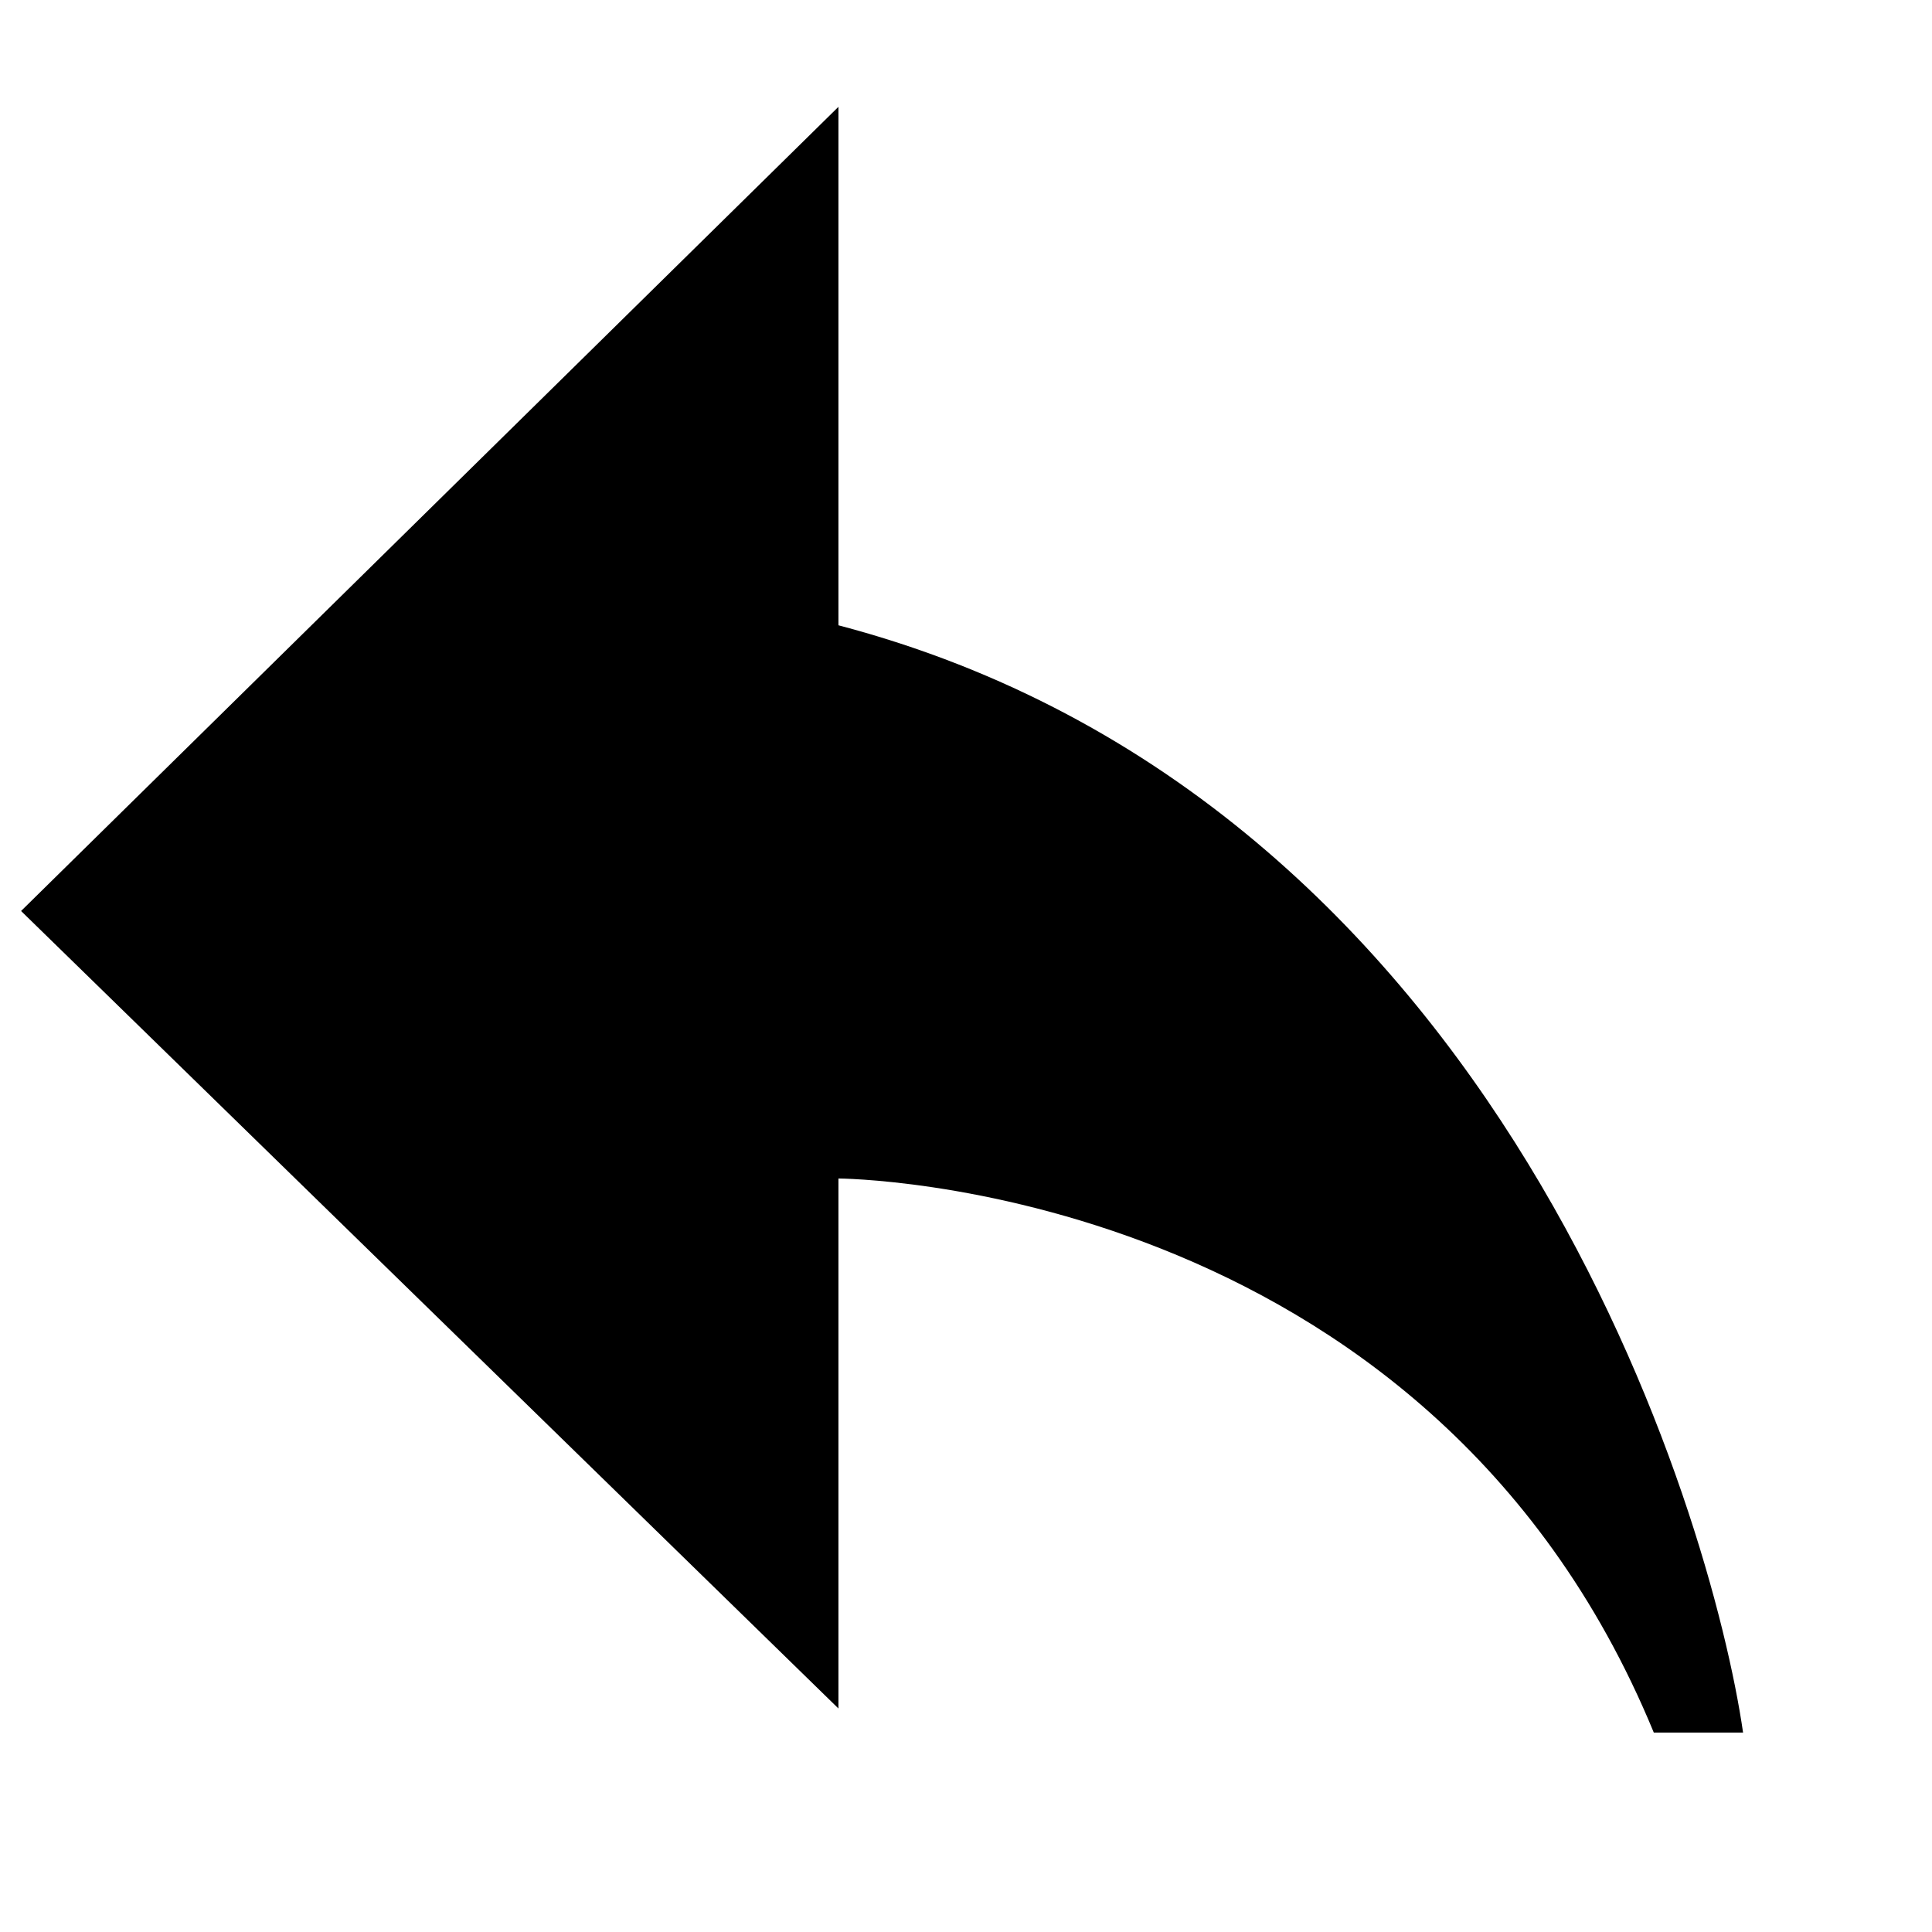
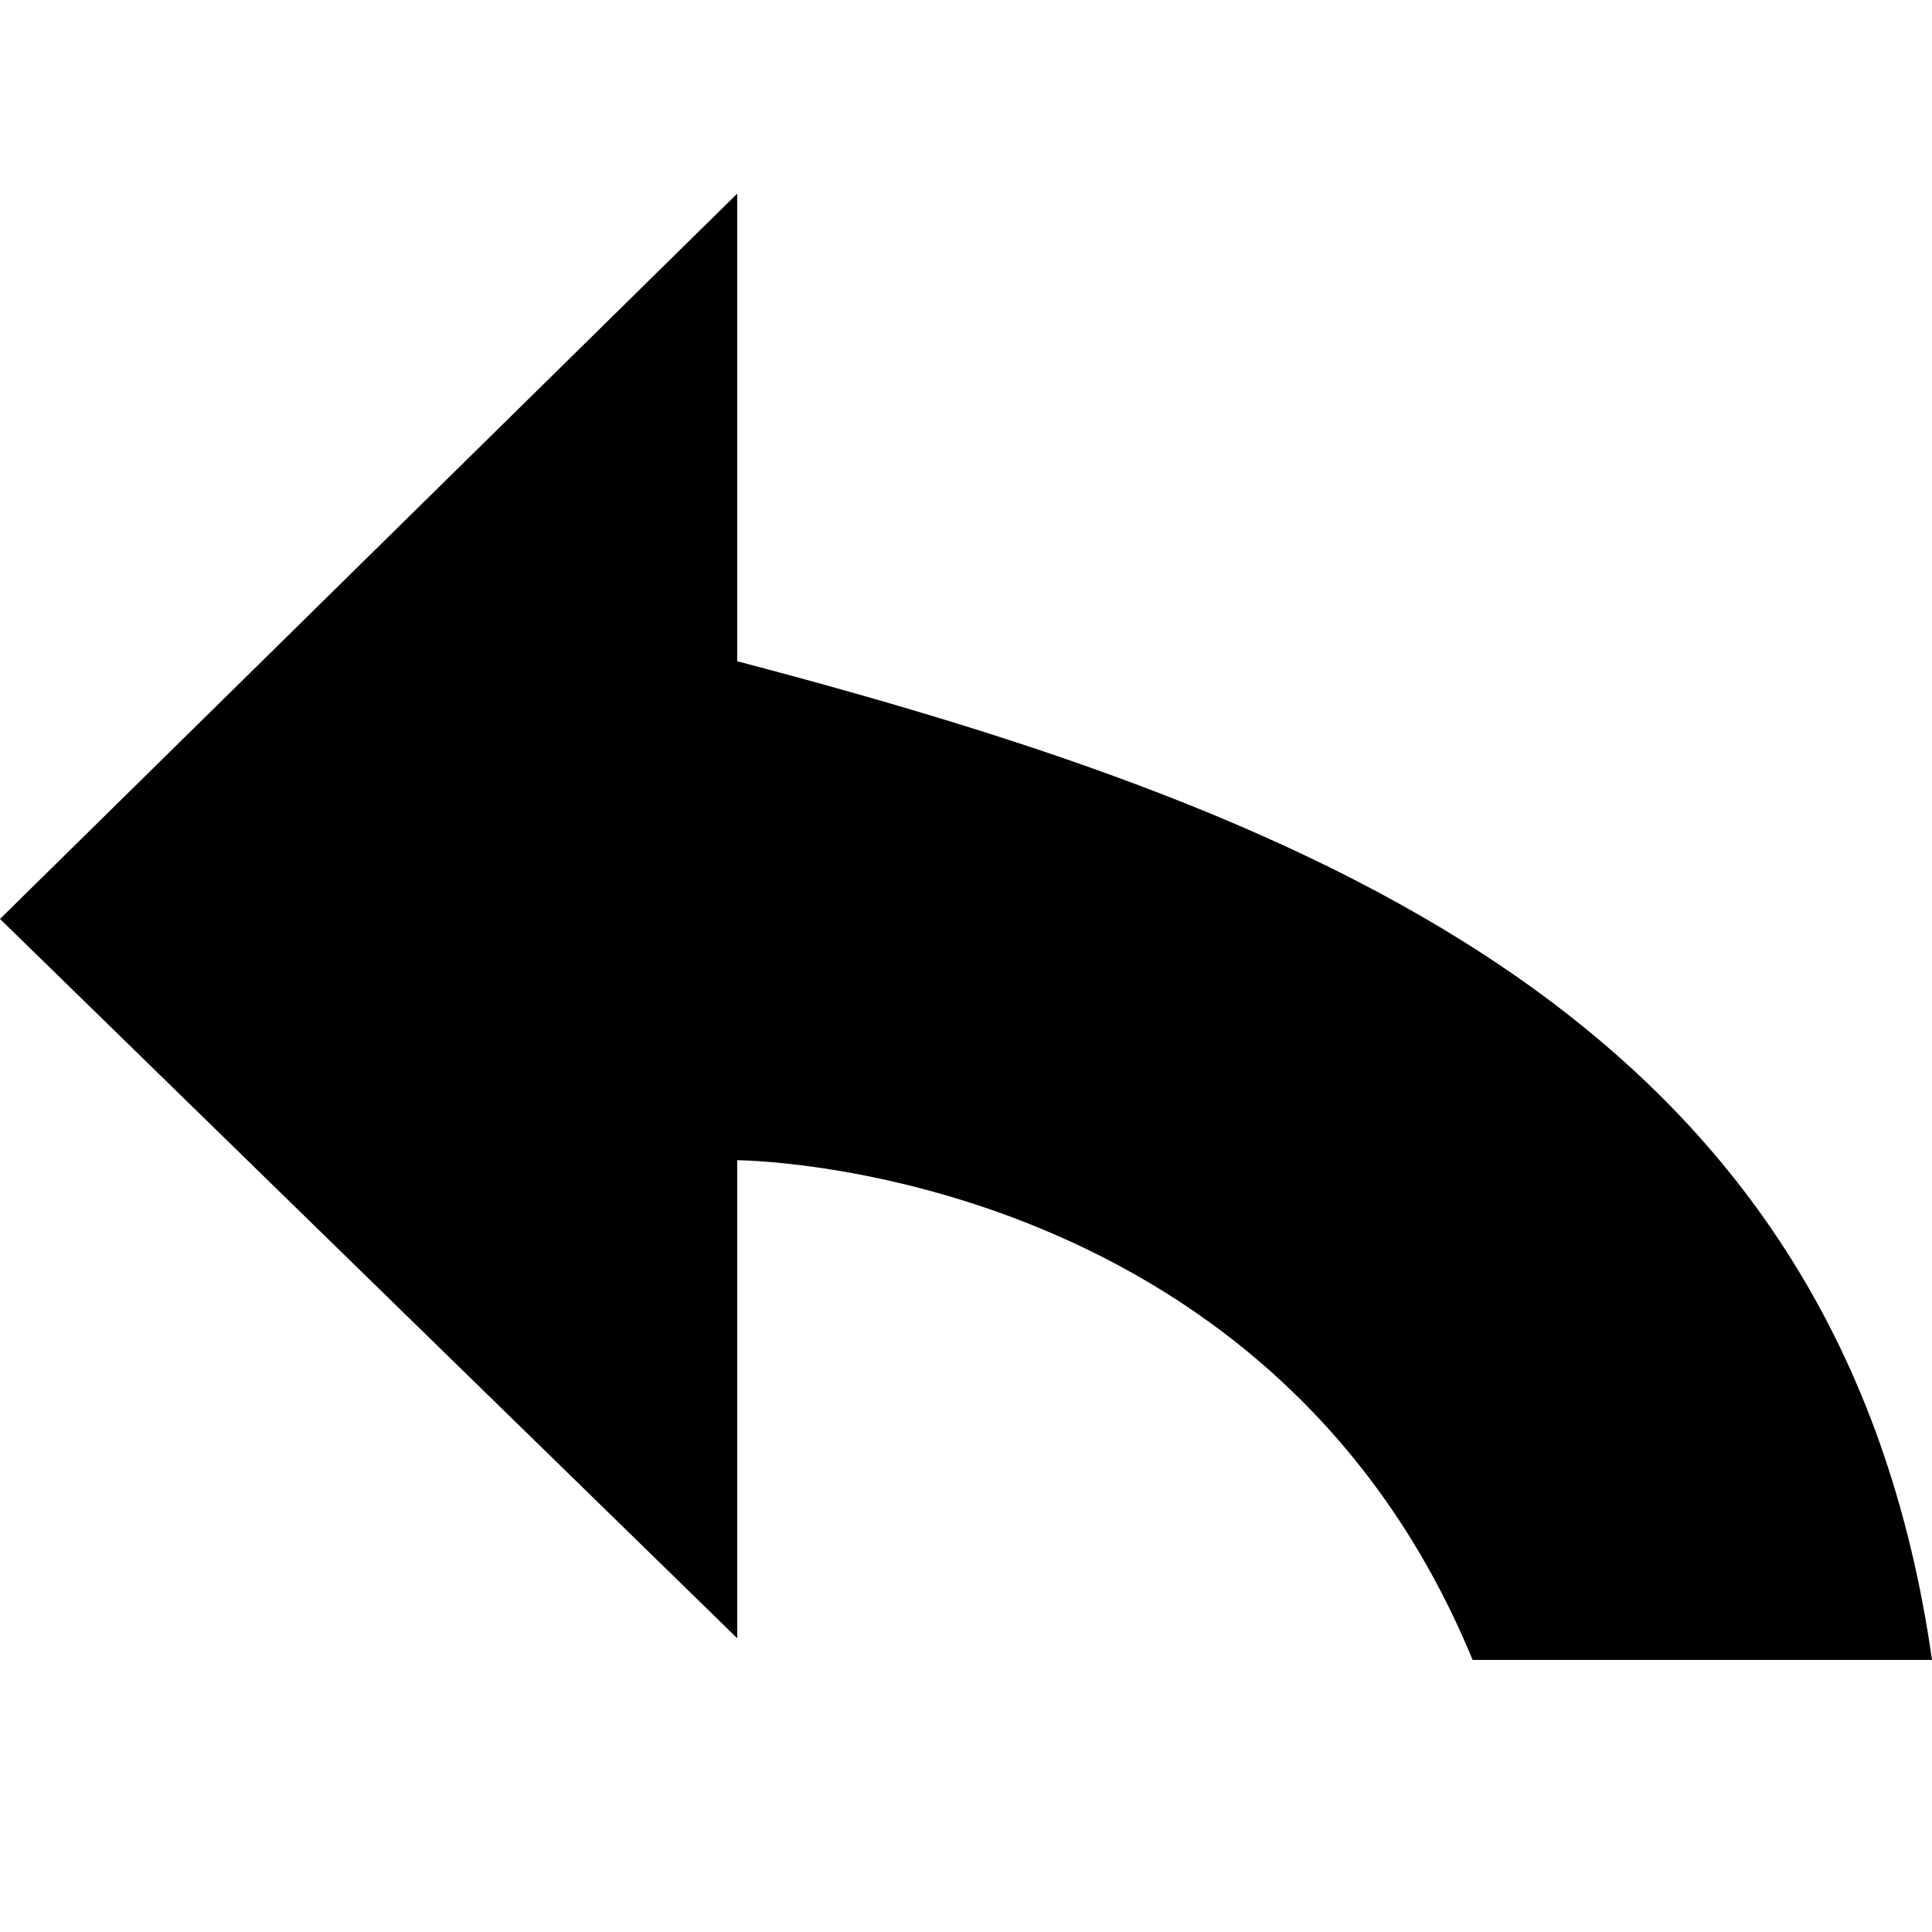
- <svg xmlns="http://www.w3.org/2000/svg" version="1.1" id="Layer_1" x="0px" y="0px" width="108px" height="108px" viewBox="0 0 108 108" enable-background="new 0 0 108 108" xml:space="preserve">
-   <path d="M46.869,5.972L1.178,50.925l45.691,44.58V65.879c0,0,32.869,0.121,45.579,30.972h4.991  c-1.746-12.068-13.46-52.144-50.57-61.897" />
+ <svg xmlns="http://www.w3.org/2000/svg" version="1.1" id="Layer_1" x="0px" y="0px" width="119.74" height="119.74" viewBox="0 0 119.74 119.74" enable-background="new 0 0 108 108" xml:space="preserve">
+   <defs id="defs74" />
+   <path d="M 45.691,12 0,56.953 45.691,101.533 V 71.907 c 0,0 32.869,0.121 45.579,30.972 h 28.47 C 114.187,63.761 82.801,50.735 45.691,40.982" id="path69" />
</svg>
